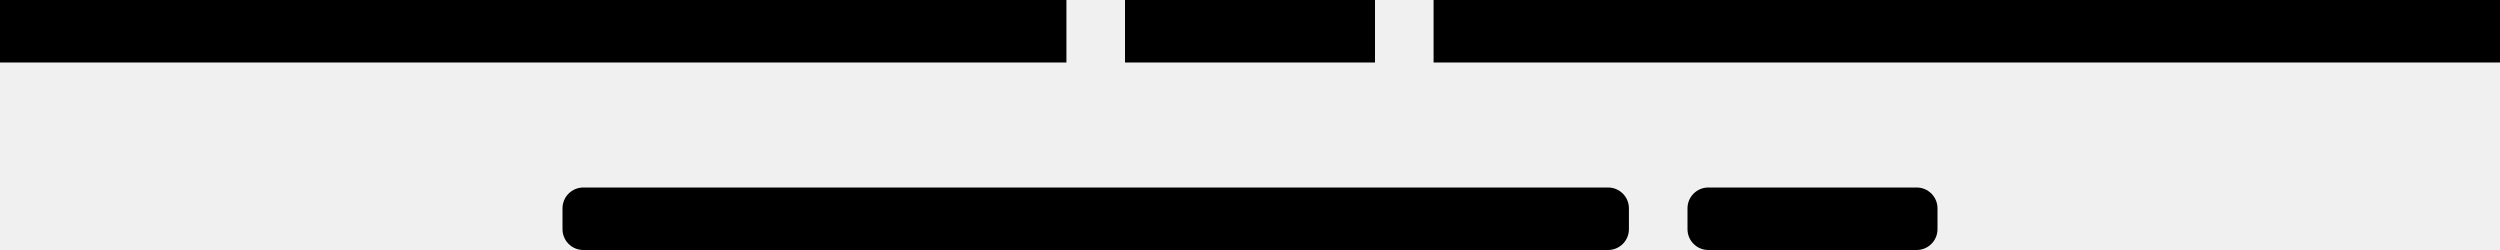
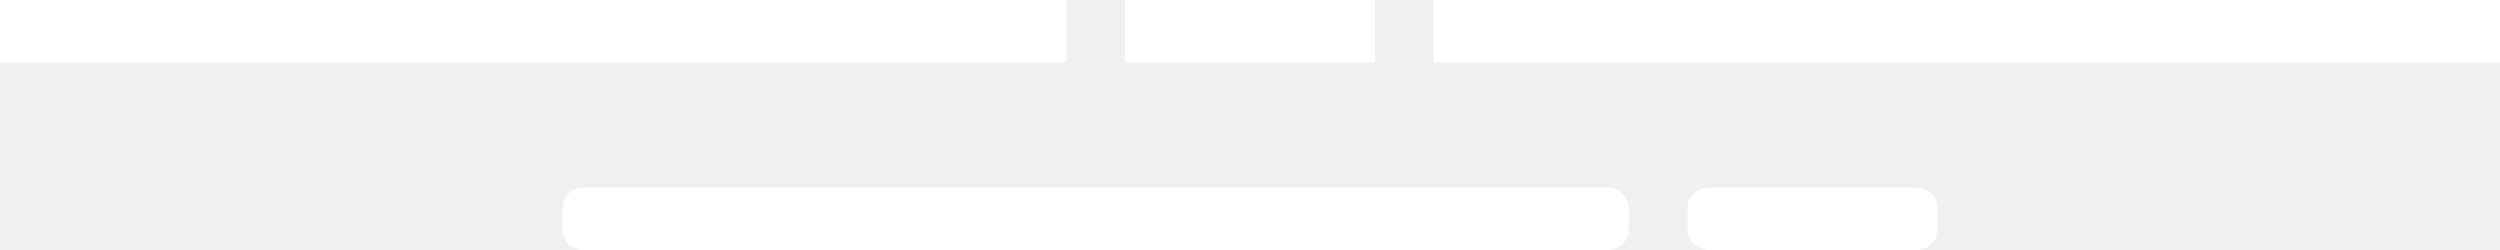
<svg xmlns="http://www.w3.org/2000/svg" width="60" height="6" viewBox="0 0 60 6">
-   <rect width="25.594" height="1.5" />
-   <rect id="Rectangle_1_copy_2" data-name="Rectangle 1 copy 2" x="34.406" width="25.594" height="1.5" />
-   <rect id="Rectangle_1_copy" data-name="Rectangle 1 copy" x="27" width="6" height="1.5" />
-   <rect id="Rectangle_1_copy_3" data-name="Rectangle 1 copy 3" x="13.5" y="4.5" width="25.594" height="1.5" rx="0.5" ry="0.5" />
-   <rect id="Rectangle_1_copy_3-2" data-name="Rectangle 1 copy 3" x="40.5" y="4.5" width="6" height="1.5" rx="0.5" ry="0.5" />
+   <rect width="25.594" height="1.5" fill="white" />
+   <rect id="Rectangle_1_copy_2" data-name="Rectangle 1 copy 2" x="34.406" width="25.594" height="1.5" fill="white" />
+   <rect id="Rectangle_1_copy" data-name="Rectangle 1 copy" x="27" width="6" height="1.5" fill="white" />
+   <rect id="Rectangle_1_copy_3" data-name="Rectangle 1 copy 3" x="13.5" y="4.5" width="25.594" height="1.5" rx="0.5" ry="0.5" fill="white" />
+   <rect id="Rectangle_1_copy_3-2" data-name="Rectangle 1 copy 3" x="40.5" y="4.5" width="6" height="1.5" rx="0.5" ry="0.5" fill="white" />
</svg>
